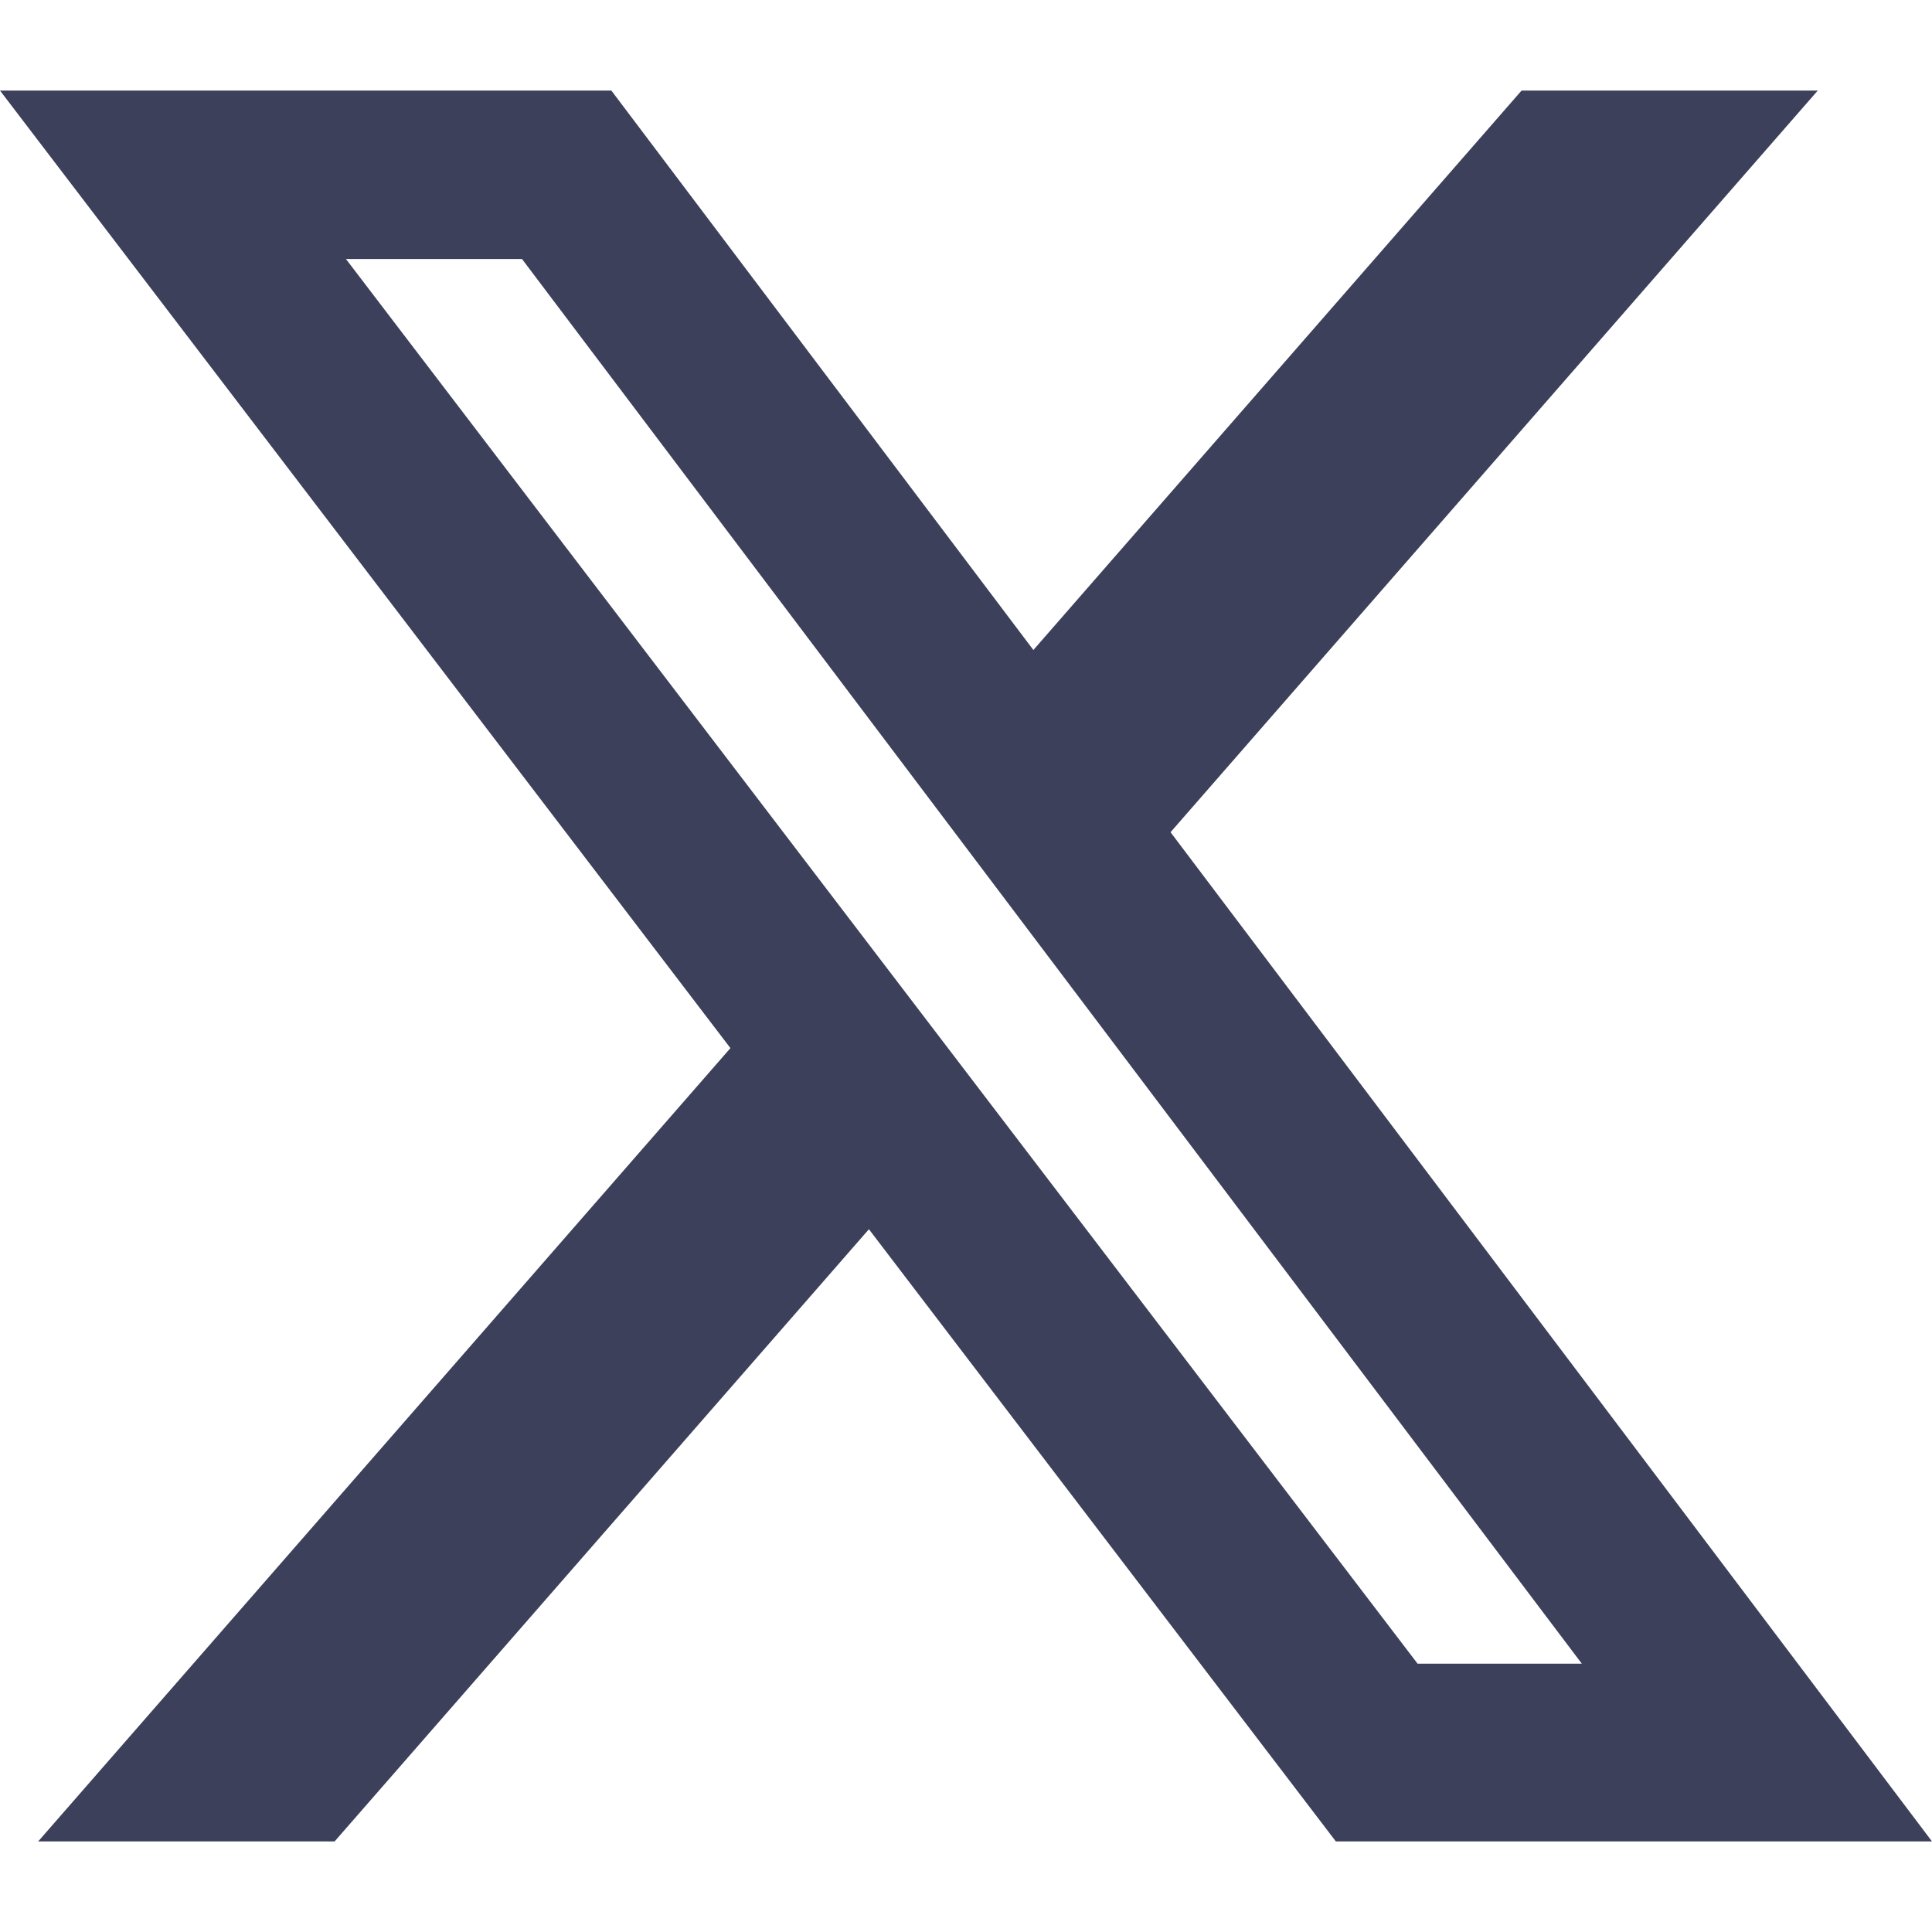
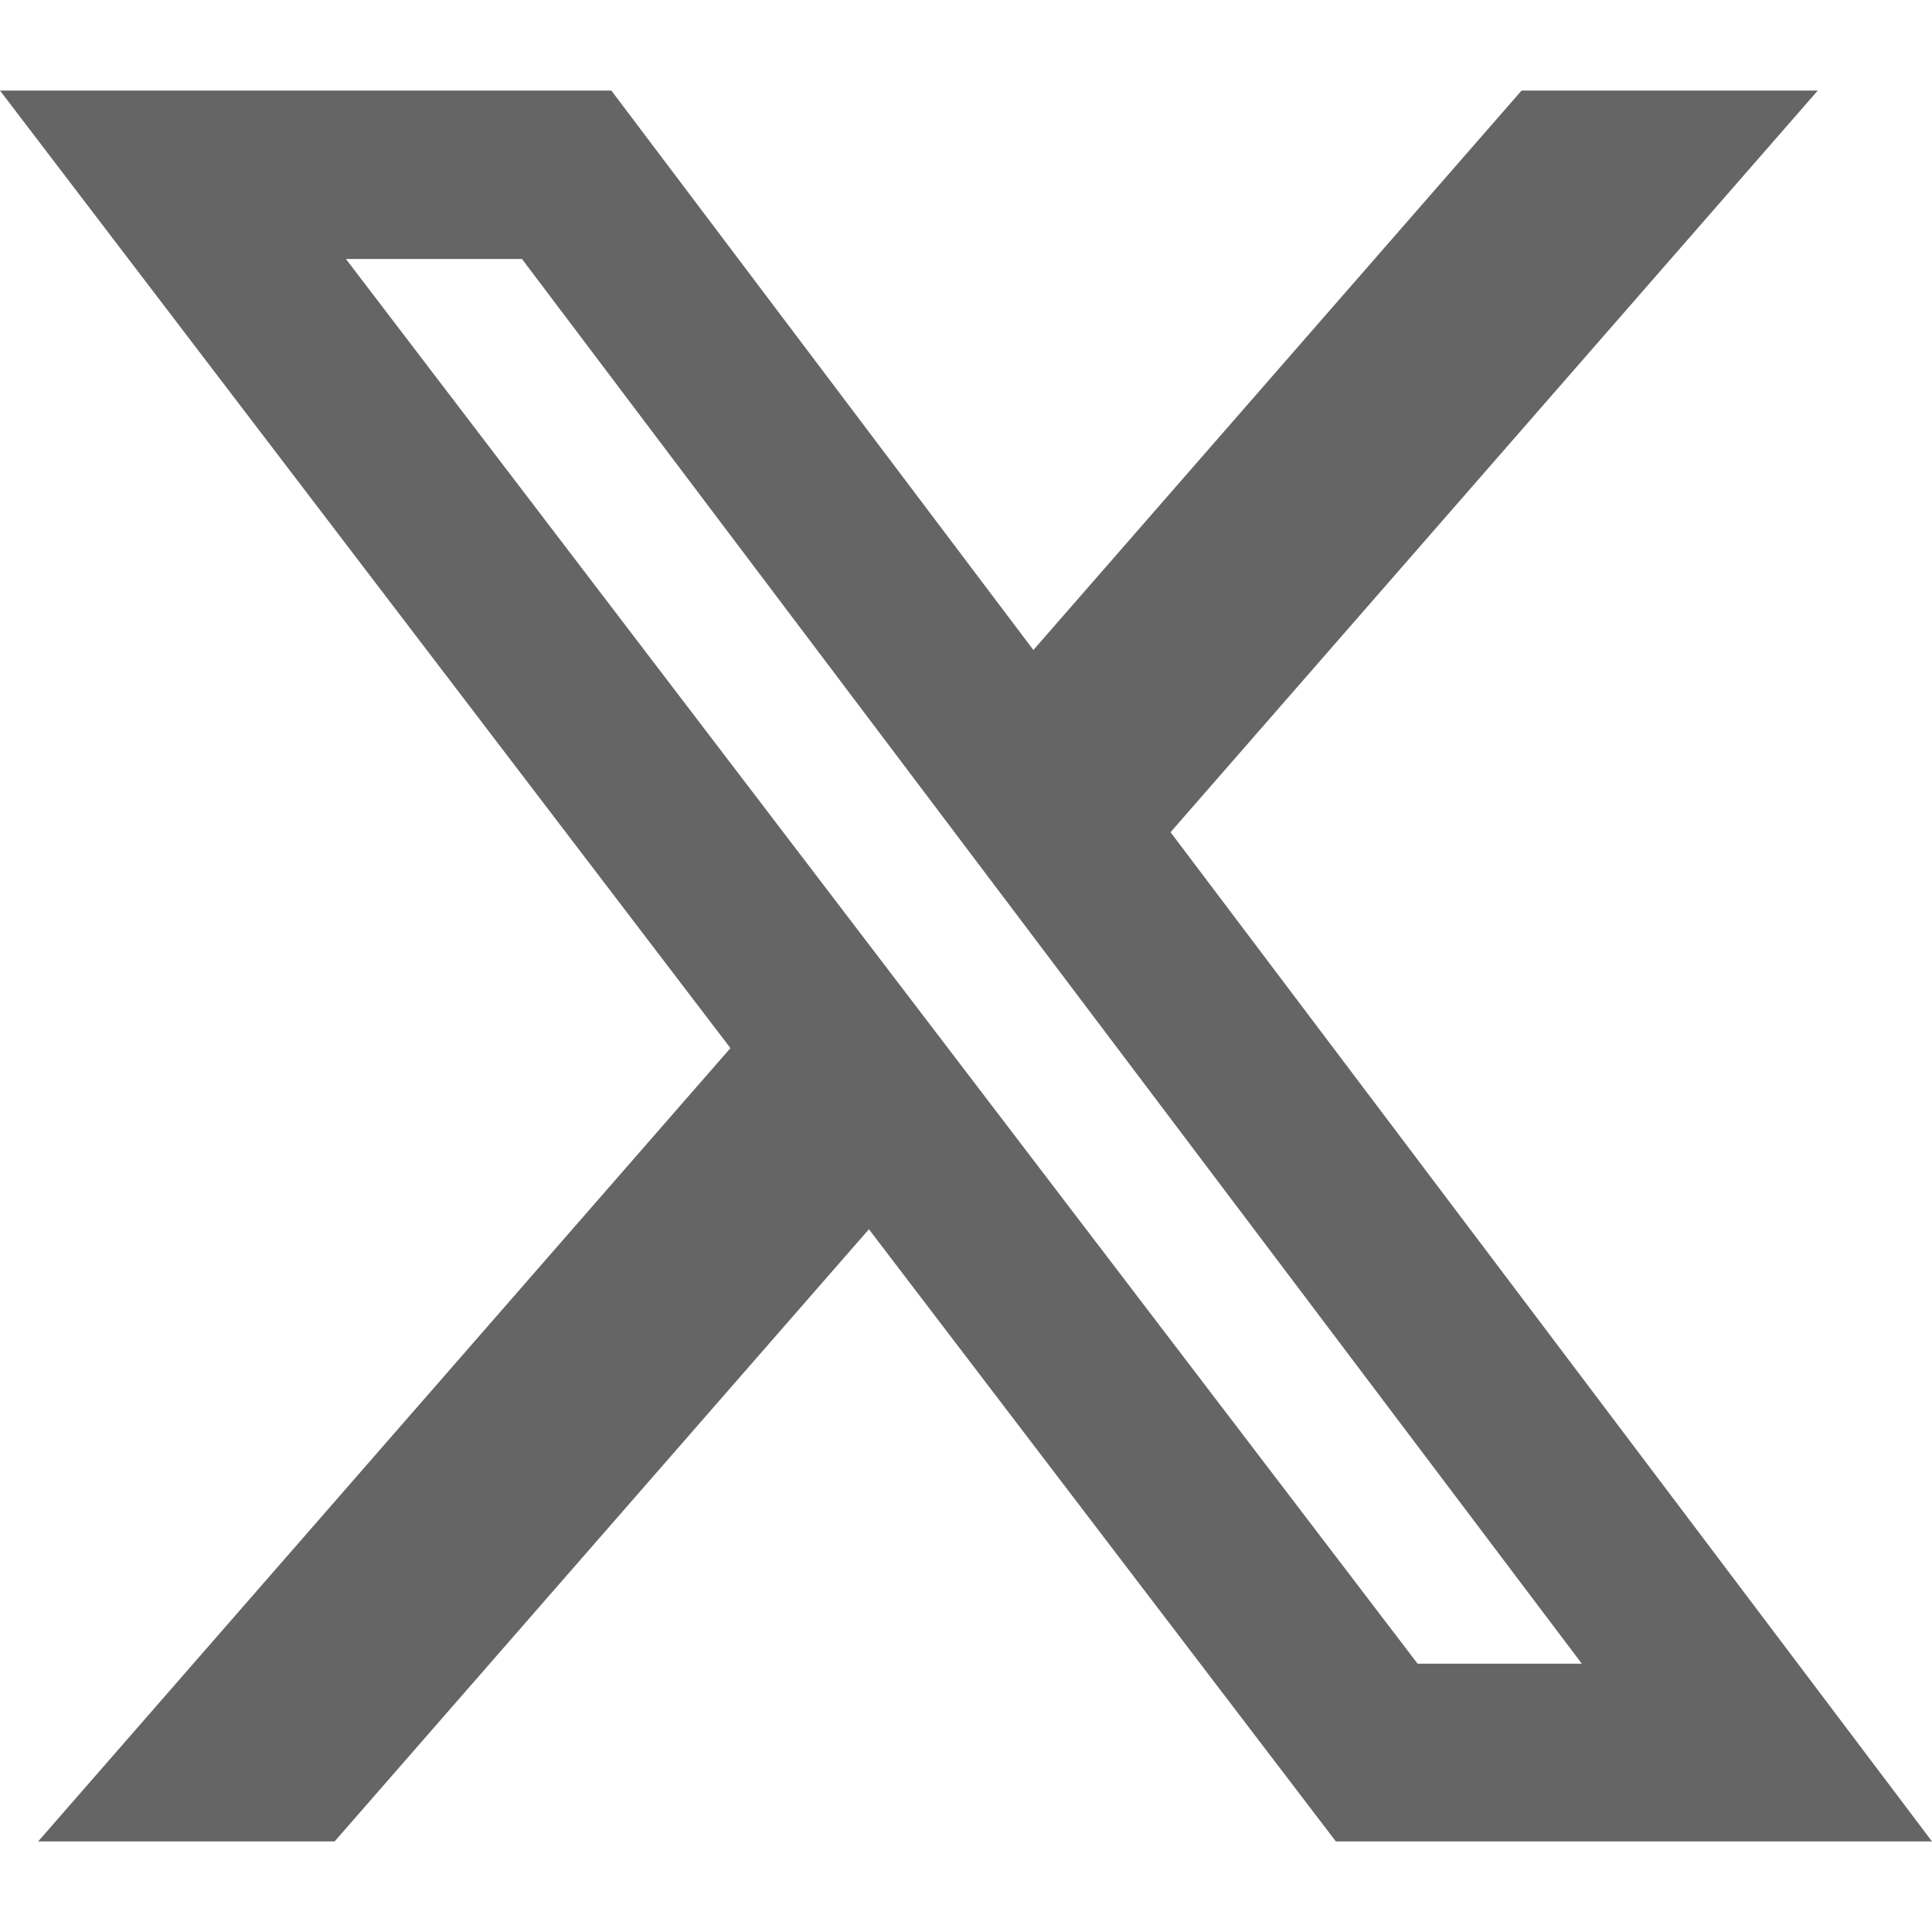
- <svg xmlns="http://www.w3.org/2000/svg" width="16" height="16" fill="#3D405B" class="bi bi-twitter-x" viewBox="0 0 16 16">
+ <svg xmlns="http://www.w3.org/2000/svg" width="16" height="16" fill="#656565" class="bi bi-twitter-x" viewBox="0 0 16 16">
  <path d="M12.6.75h2.454l-5.36 6.142L16 15.25h-4.937l-3.867-5.07-4.425 5.07H.316l5.733-6.57L0 .75h5.063l3.495 4.633L12.601.75Zm-.86 13.028h1.36L4.323 2.145H2.865z" />
</svg>
